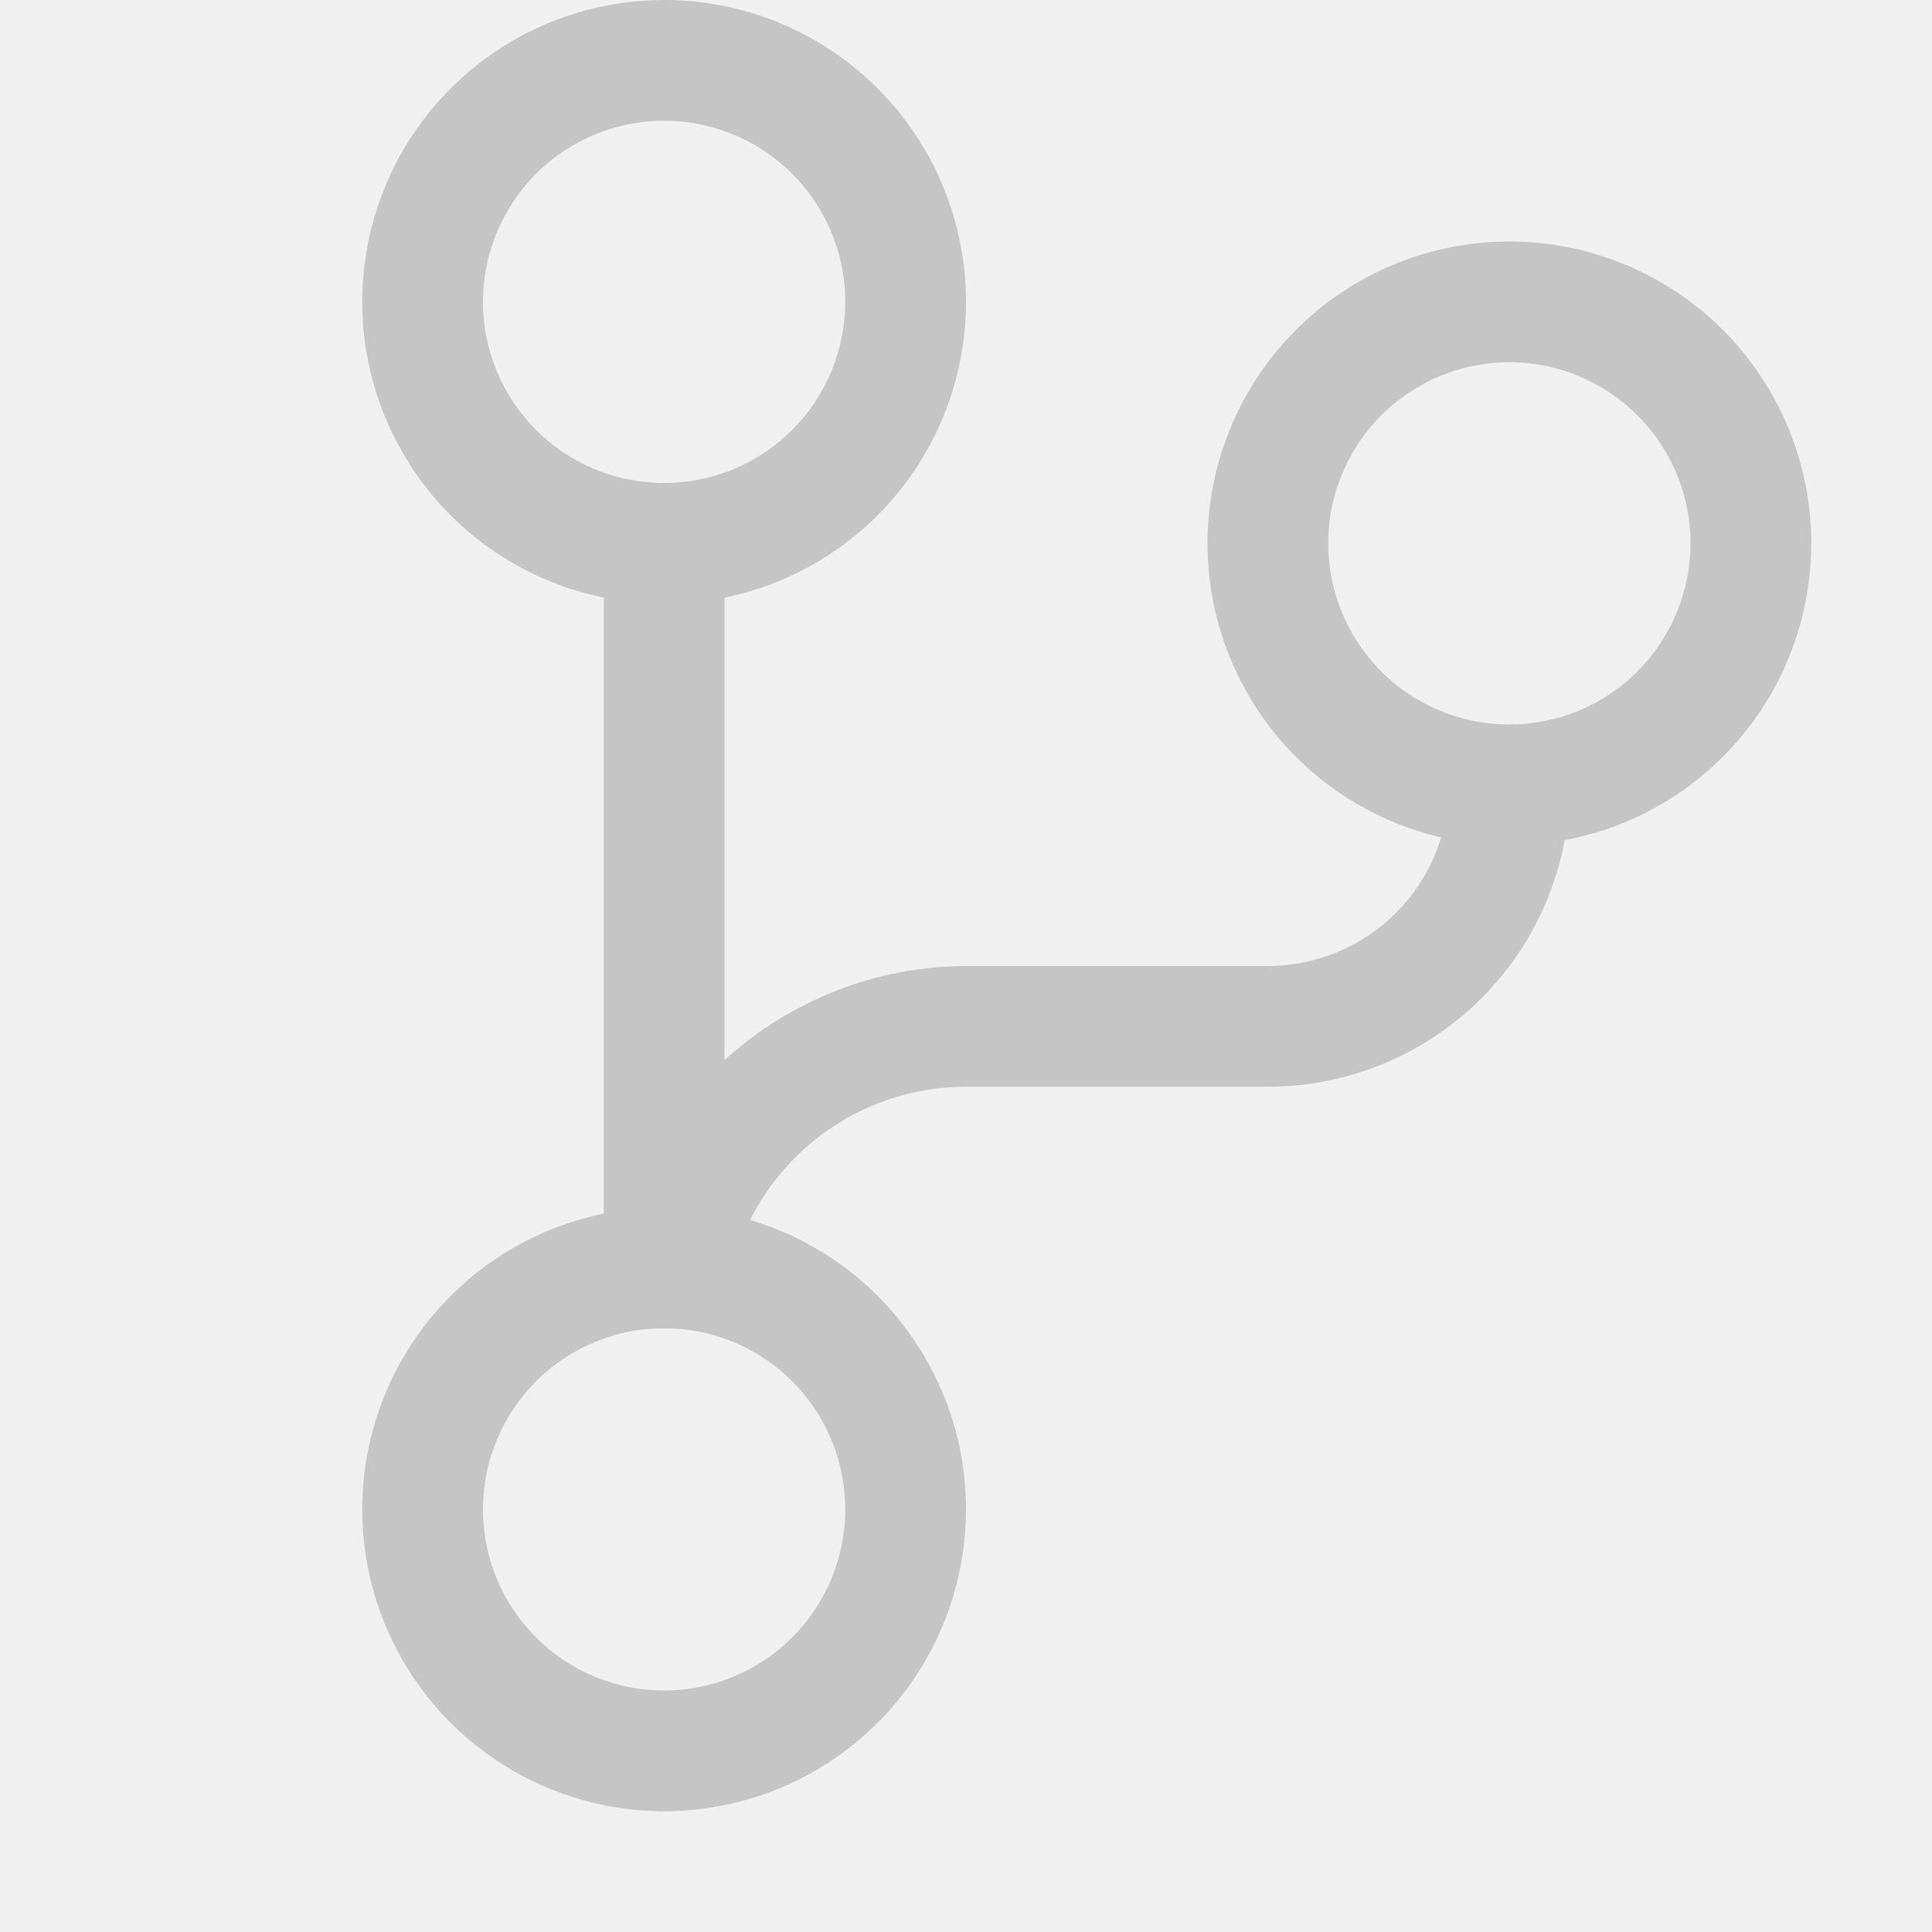
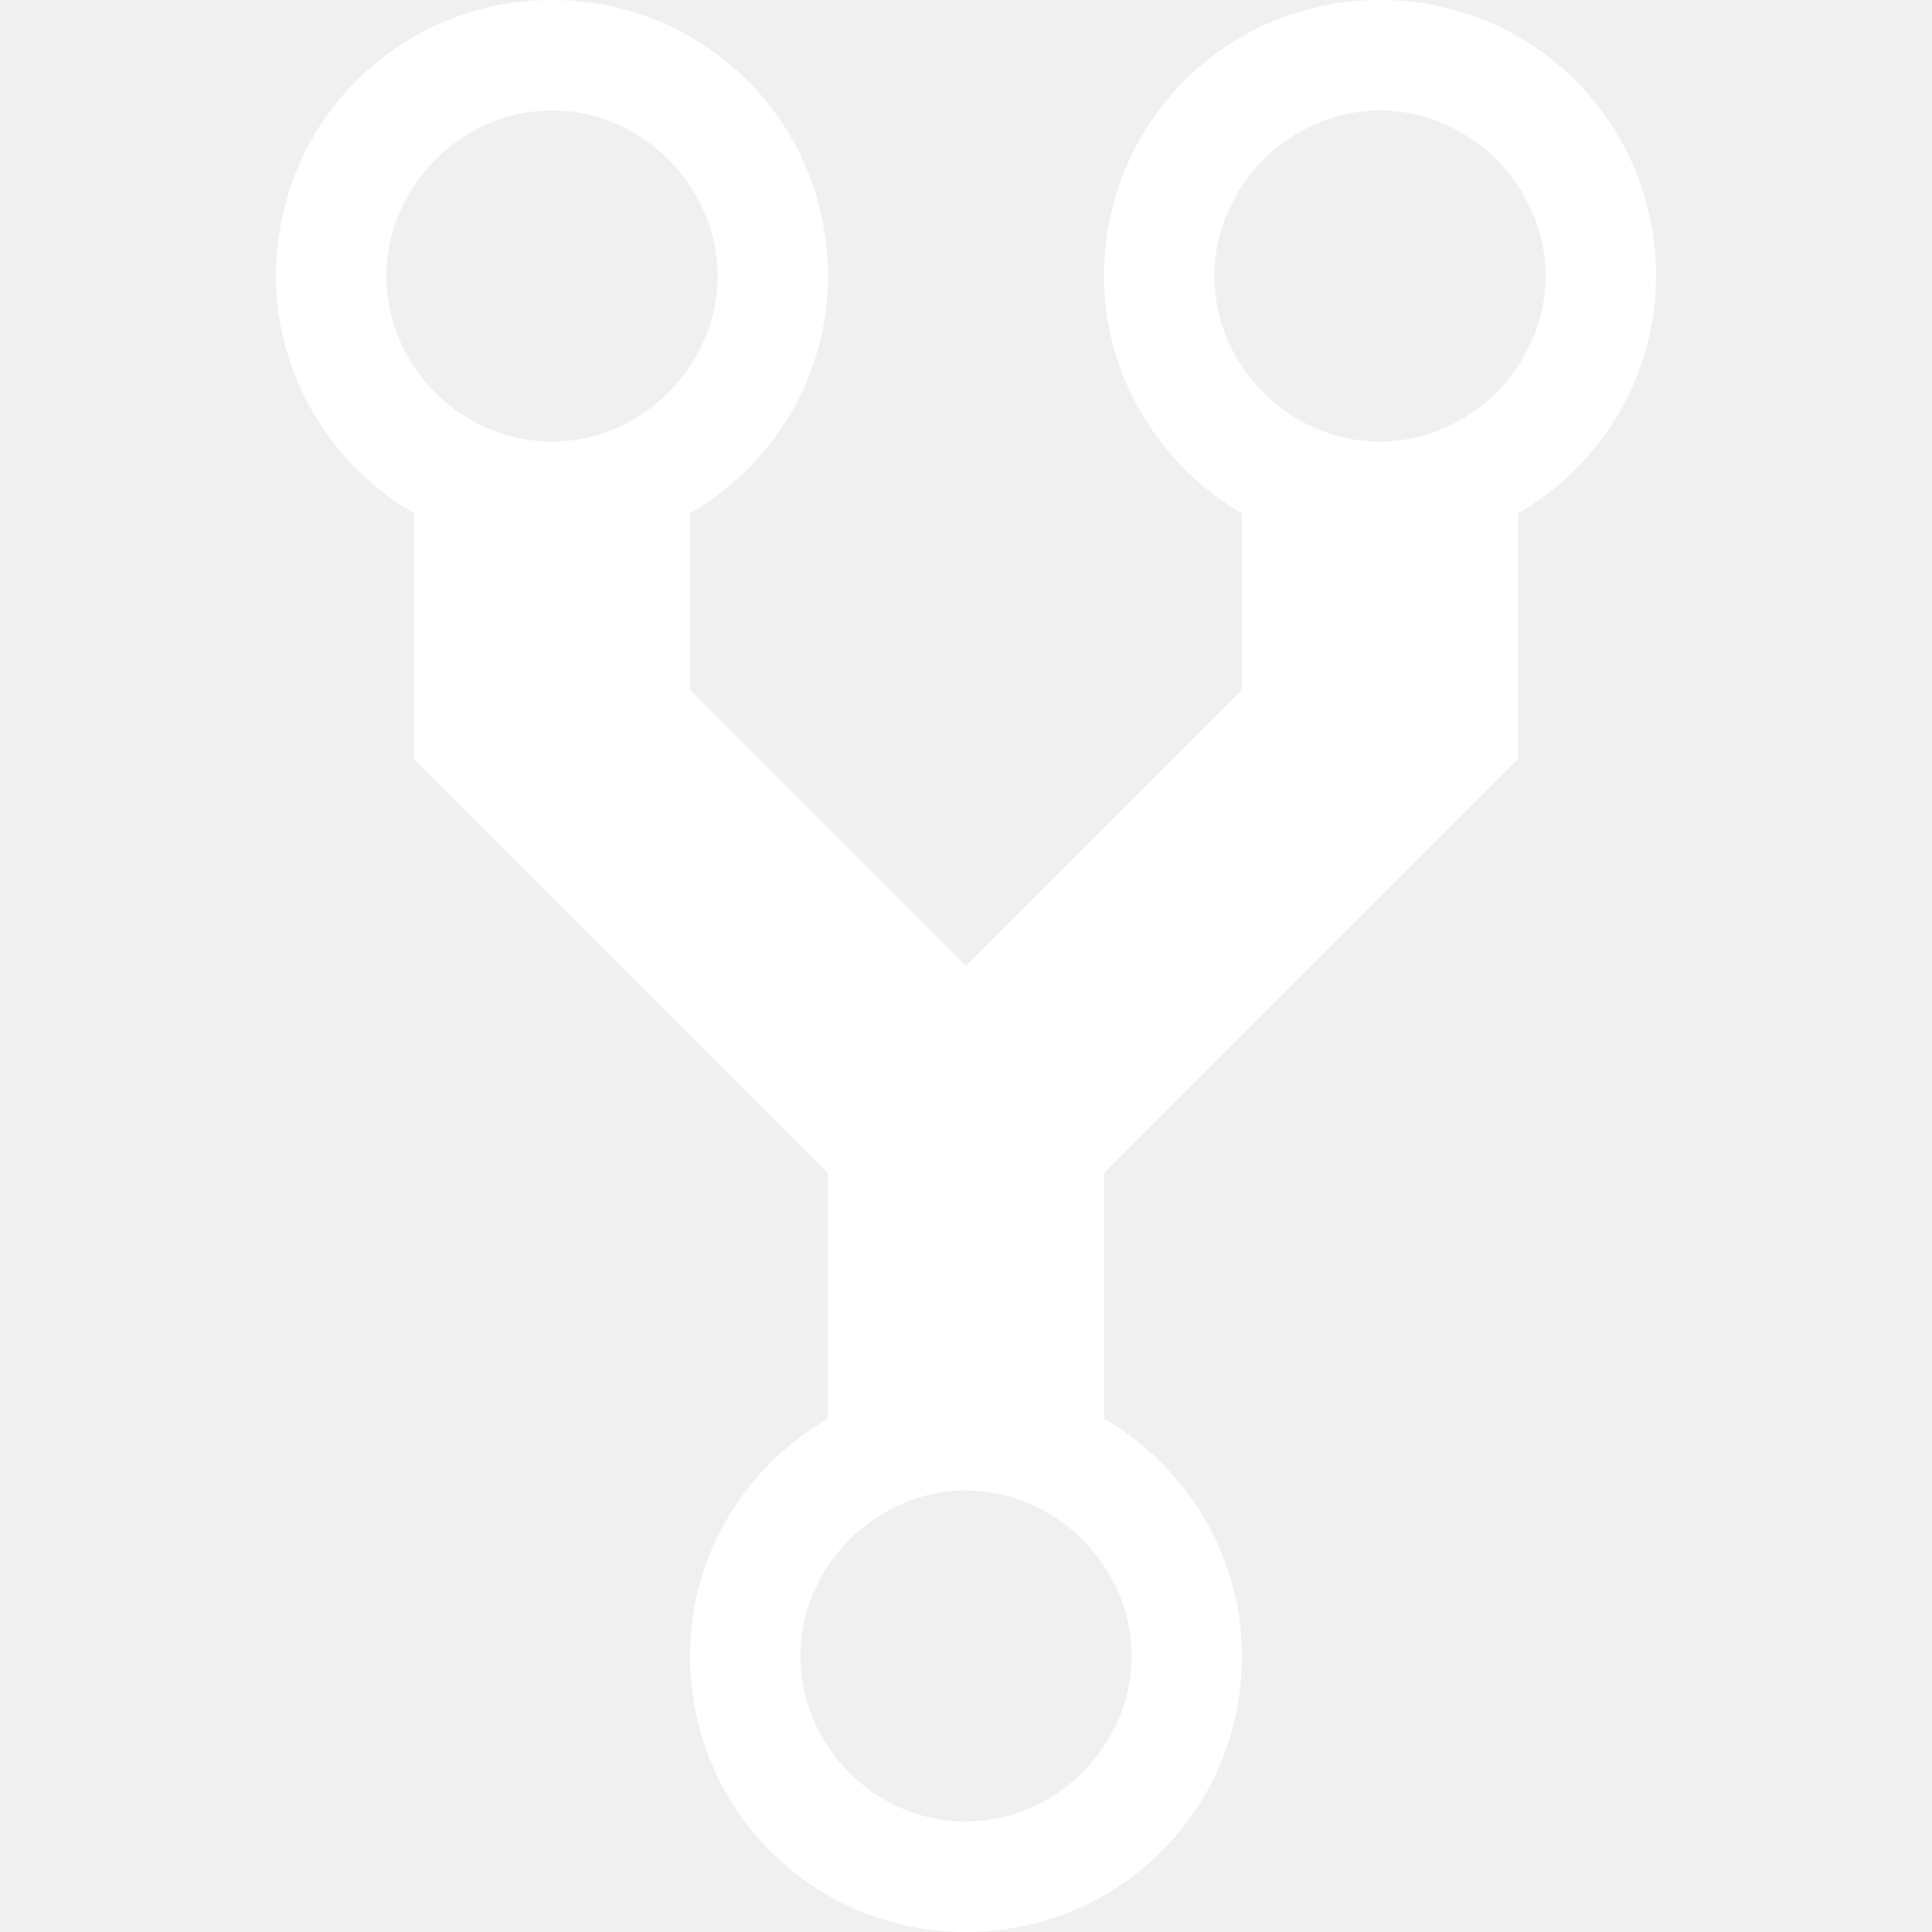
<svg xmlns="http://www.w3.org/2000/svg" width="28" height="28" viewBox="0 0 28 28" fill="none">
  <g clip-path="url(#clip0)">
-     <path d="M22.75 11.375C22.75 12.535 22.289 13.648 21.469 14.469C20.648 15.289 19.535 15.75 18.375 15.75H14C13.072 15.75 12.181 16.119 11.525 16.775C10.869 17.431 10.5 18.322 10.5 19.25H8.75V7H10.5V15.365C11.457 14.491 12.704 14.005 14 14H18.375C19.071 14 19.739 13.723 20.231 13.231C20.723 12.739 21 12.071 21 11.375H22.75Z" fill="#C5C5C5" />
-     <path d="M9.625 0C8.76 0 7.914 0.257 7.194 0.737C6.475 1.218 5.914 1.901 5.583 2.701C5.252 3.5 5.165 4.38 5.334 5.229C5.503 6.077 5.92 6.857 6.531 7.469C7.143 8.08 7.923 8.497 8.771 8.666C9.62 8.835 10.5 8.748 11.299 8.417C12.099 8.086 12.782 7.525 13.263 6.806C13.743 6.086 14 5.24 14 4.375C14 3.215 13.539 2.102 12.719 1.281C11.898 0.461 10.785 0 9.625 0V0ZM9.625 7C9.106 7 8.598 6.846 8.167 6.558C7.735 6.269 7.399 5.859 7.2 5.38C7.001 4.9 6.949 4.372 7.05 3.863C7.152 3.354 7.402 2.886 7.769 2.519C8.136 2.152 8.604 1.902 9.113 1.8C9.622 1.699 10.15 1.751 10.63 1.95C11.109 2.148 11.519 2.485 11.808 2.917C12.096 3.348 12.25 3.856 12.25 4.375C12.25 5.071 11.973 5.739 11.481 6.231C10.989 6.723 10.321 7 9.625 7Z" fill="#C5C5C5" />
-     <path d="M9.625 17.5C8.76 17.5 7.914 17.757 7.194 18.237C6.475 18.718 5.914 19.401 5.583 20.201C5.252 21 5.165 21.88 5.334 22.729C5.503 23.577 5.92 24.357 6.531 24.969C7.143 25.58 7.923 25.997 8.771 26.166C9.62 26.335 10.5 26.248 11.299 25.917C12.099 25.586 12.782 25.025 13.263 24.306C13.743 23.586 14 22.74 14 21.875C14 20.715 13.539 19.602 12.719 18.781C11.898 17.961 10.785 17.5 9.625 17.5ZM9.625 24.5C9.106 24.5 8.598 24.346 8.167 24.058C7.735 23.769 7.399 23.359 7.2 22.88C7.001 22.4 6.949 21.872 7.05 21.363C7.152 20.854 7.402 20.386 7.769 20.019C8.136 19.652 8.604 19.402 9.113 19.3C9.622 19.199 10.15 19.251 10.63 19.45C11.109 19.648 11.519 19.985 11.808 20.417C12.096 20.848 12.25 21.356 12.25 21.875C12.25 22.571 11.973 23.239 11.481 23.731C10.989 24.223 10.321 24.5 9.625 24.5V24.5Z" fill="#C5C5C5" />
-     <path d="M21.875 3.5C21.01 3.5 20.164 3.757 19.444 4.237C18.725 4.718 18.164 5.401 17.833 6.201C17.502 7 17.415 7.88 17.584 8.729C17.753 9.577 18.17 10.357 18.781 10.969C19.393 11.58 20.173 11.997 21.021 12.166C21.87 12.335 22.75 12.248 23.549 11.917C24.349 11.586 25.032 11.025 25.513 10.306C25.993 9.586 26.25 8.74 26.25 7.875C26.25 6.715 25.789 5.602 24.969 4.781C24.148 3.961 23.035 3.5 21.875 3.5V3.5ZM21.875 10.5C21.356 10.5 20.848 10.346 20.417 10.058C19.985 9.769 19.648 9.359 19.45 8.88C19.251 8.4 19.199 7.872 19.3 7.363C19.402 6.854 19.652 6.386 20.019 6.019C20.386 5.652 20.854 5.402 21.363 5.3C21.872 5.199 22.4 5.251 22.88 5.45C23.359 5.649 23.769 5.985 24.058 6.417C24.346 6.848 24.5 7.356 24.5 7.875C24.5 8.571 24.223 9.239 23.731 9.731C23.239 10.223 22.571 10.5 21.875 10.5V10.5Z" fill="#C5C5C5" />
+     <path fill-rule="evenodd" clip-rule="evenodd" d="M20 0C17.78 0 16 1.78 16 4C16 5.46 16.82 6.76 18 7.44V10L14 14L10 10V7.44C11.18 6.76 12 5.48 12 4C12 1.78 10.22 0 8 0C5.78 0 4 1.78 4 4C4 5.46 4.82 6.76 6 7.44V11L12 17V20.56C10.82 21.24 10 22.52 10 24C10 26.22 11.78 28 14 28C16.22 28 18 26.22 18 24C18 22.54 17.18 21.24 16 20.56V17L22 11V7.44C23.18 6.76 24 5.48 24 4C24 1.78 22.22 0 20 0V0ZM8 6.4C6.68 6.4 5.6 5.3 5.6 4C5.6 2.7 6.7 1.6 8 1.6C9.3 1.6 10.4 2.7 10.4 4C10.4 5.3 9.3 6.4 8 6.4ZM14 26.4C12.68 26.4 11.6 25.3 11.6 24C11.6 22.7 12.7 21.6 14 21.6C15.3 21.6 16.4 22.7 16.4 24C16.4 25.3 15.3 26.4 14 26.4V26.4ZM20 6.4C18.68 6.4 17.6 5.3 17.6 4C17.6 2.7 18.7 1.6 20 1.6C21.3 1.6 22.4 2.7 22.4 4C22.4 5.3 21.3 6.4 20 6.4Z" fill="white" />
  </g>
  <defs>
    <clipPath id="clip0">
      <rect width="28" height="28" fill="white" />
    </clipPath>
  </defs>
</svg>
